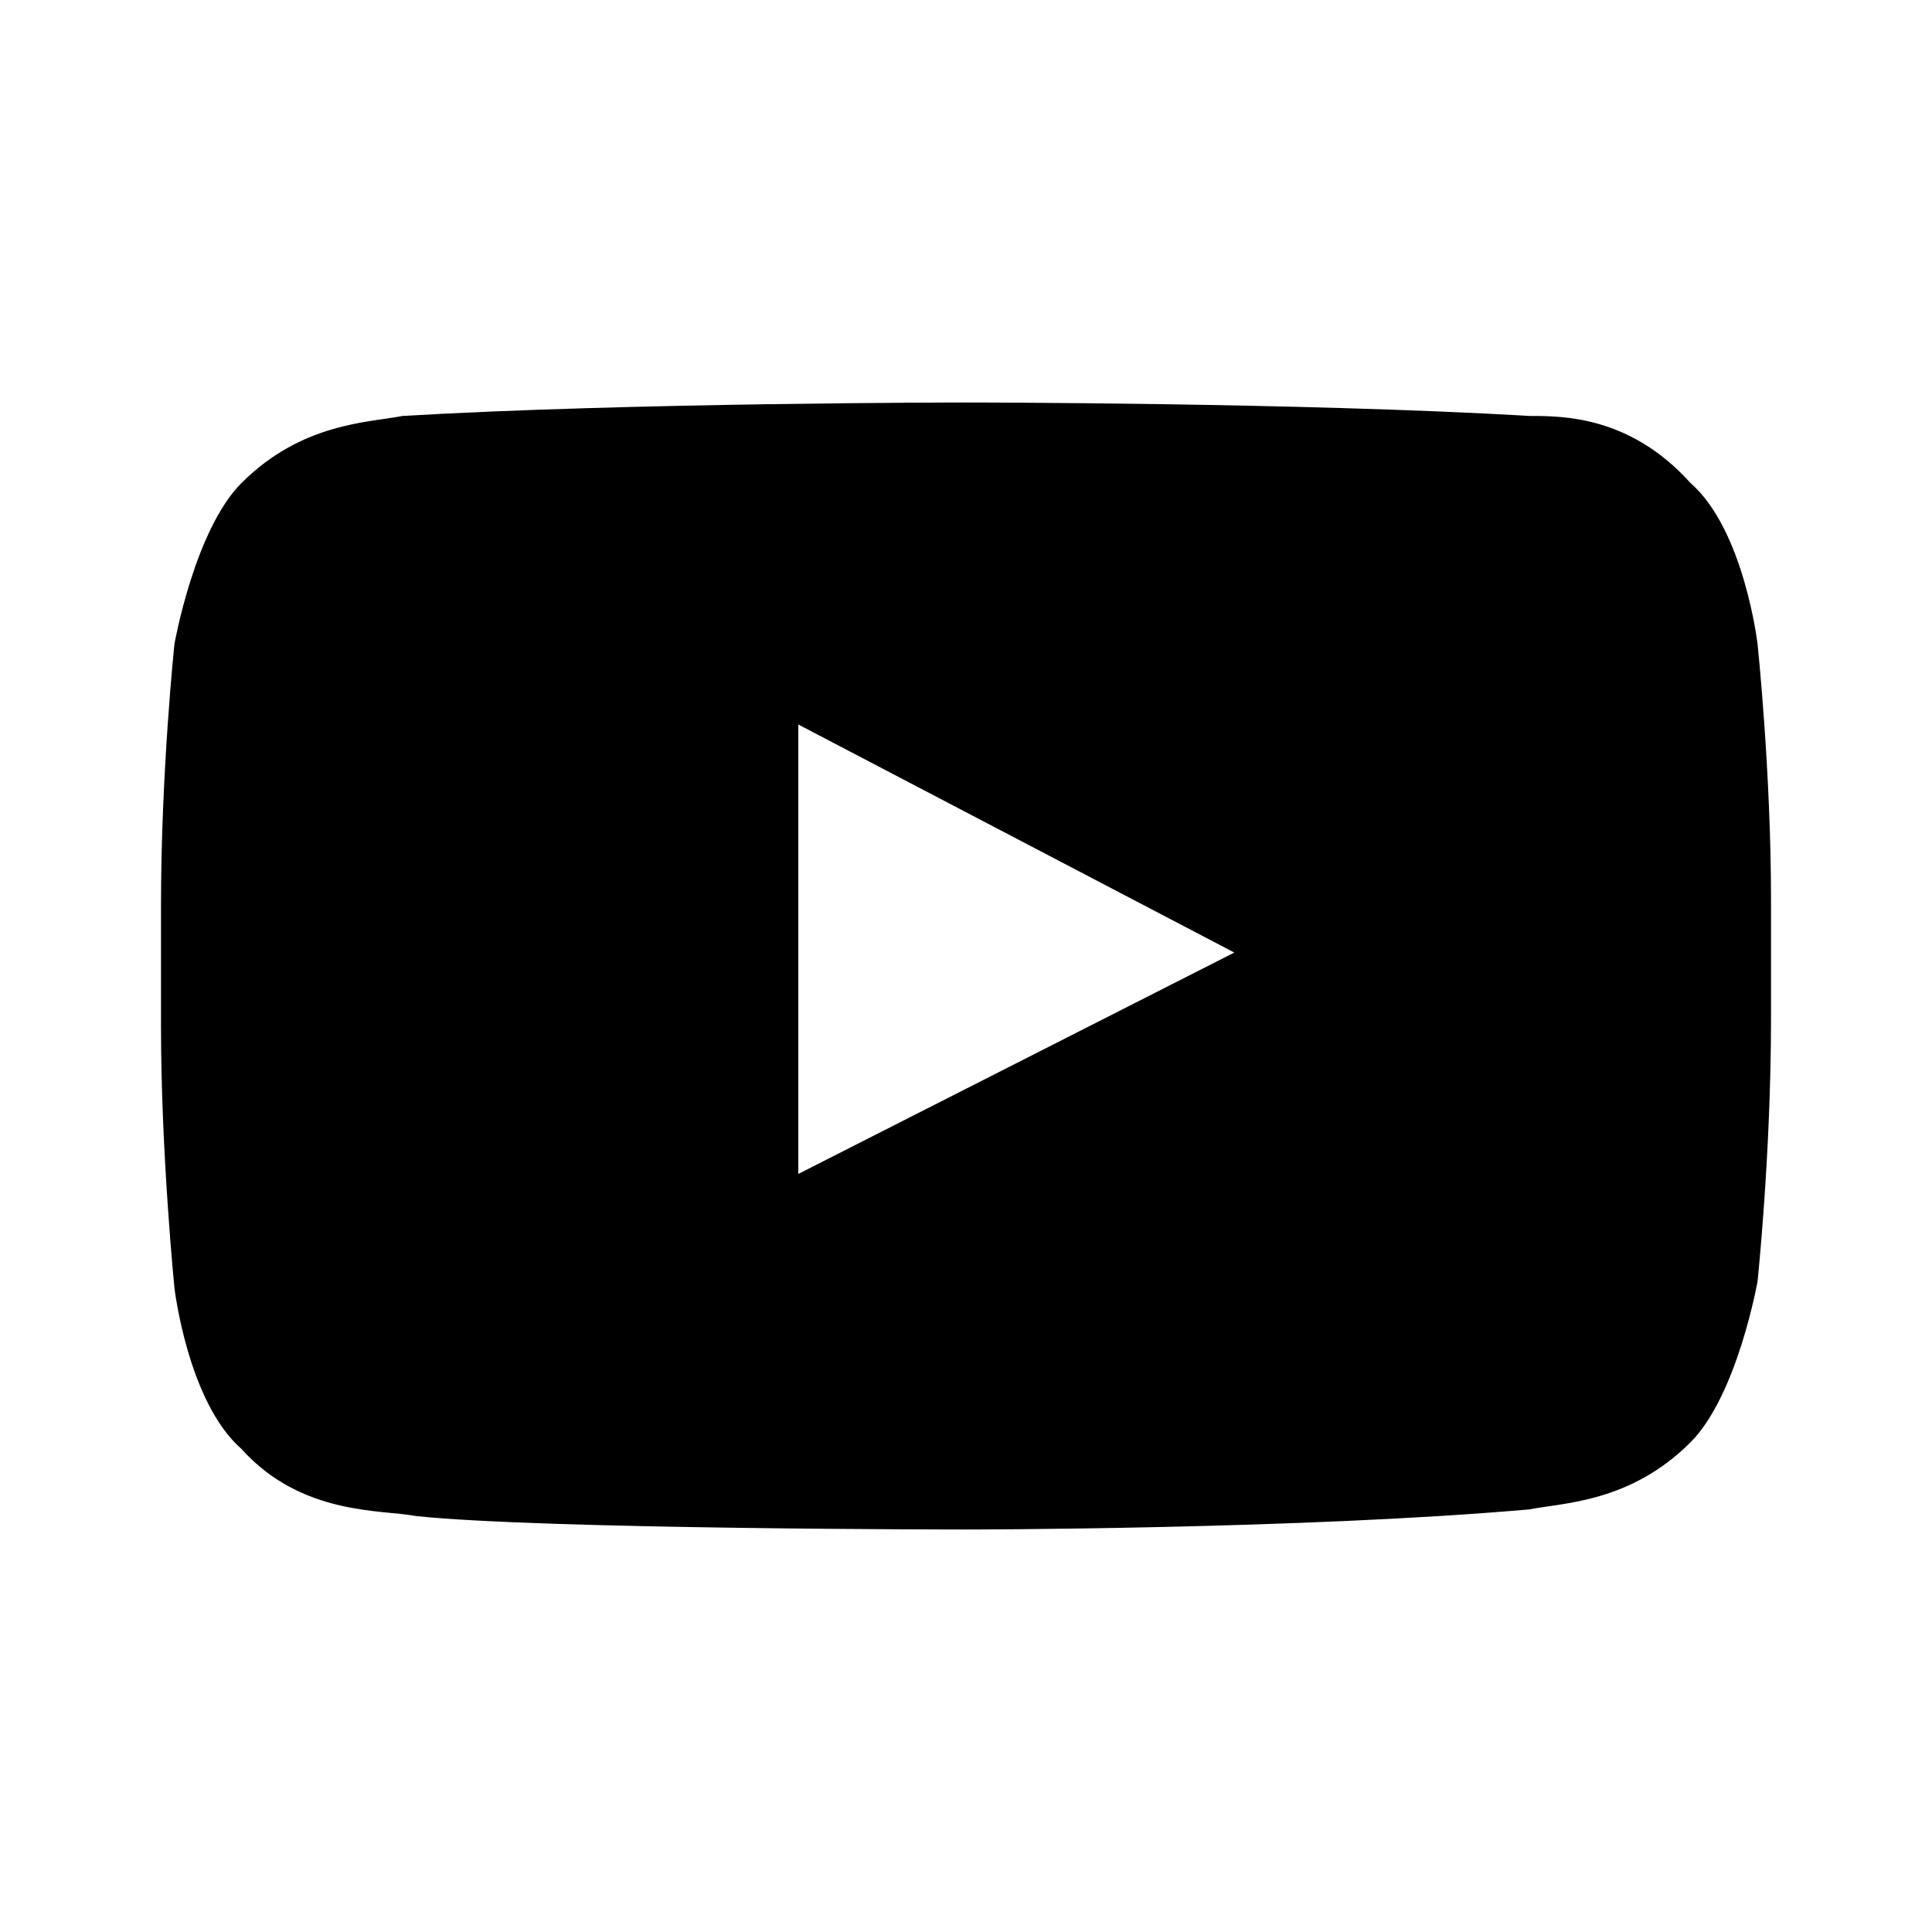
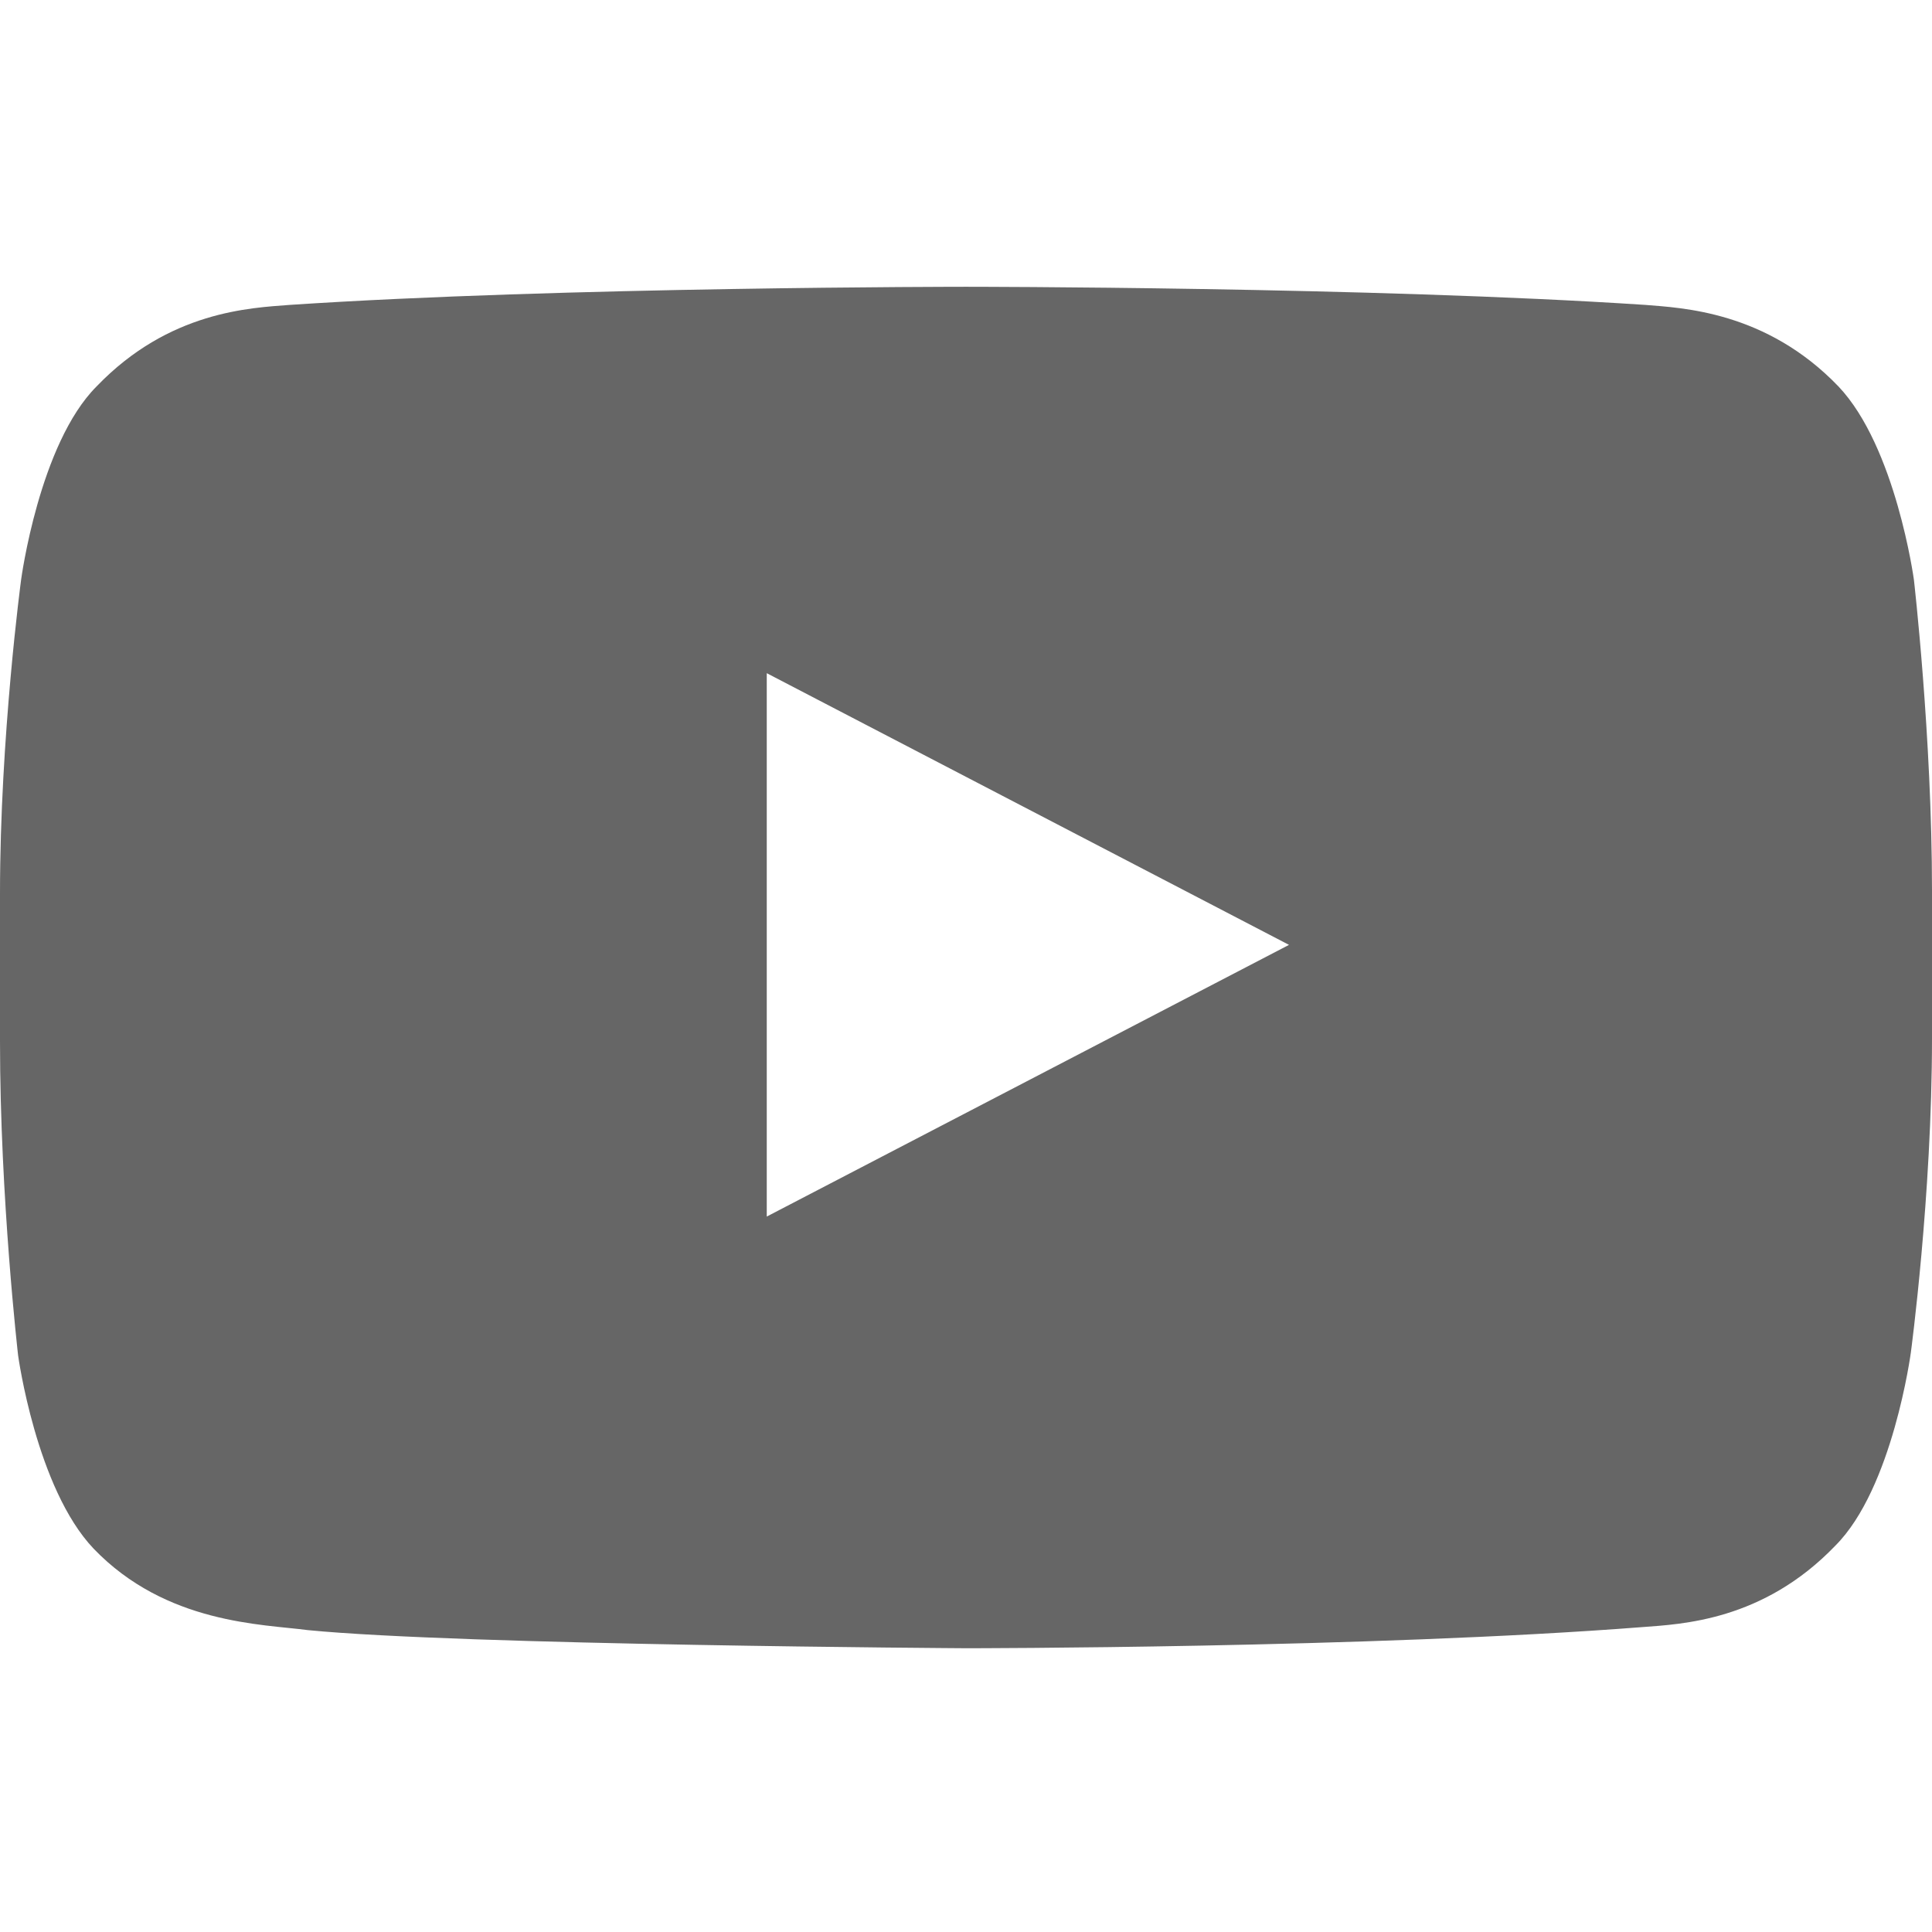
- <svg xmlns="http://www.w3.org/2000/svg" width="24" height="24" viewBox="0 0 24 24">
-   <g fill="none" fill-rule="evenodd">
-     <path d="M2 2h20v20H2z" />
-     <path d="M21.833 8S21.667 6.583 21 6c-.75-.833-1.583-.833-2-.833C16.167 5 12 5 12 5s-4.167 0-7 .167C4.583 5.25 3.75 5.25 3 6c-.583.583-.833 2-.833 2S2 9.583 2 11.25v1.5c0 1.583.167 3.25.167 3.25s.166 1.417.833 2c.75.833 1.75.75 2.167.833C6.75 19 12 19 12 19s4.167 0 7-.25c.417-.083 1.25-.083 2-.833.583-.584.833-2 .833-2s.167-1.584.167-3.25v-1.5C22 9.583 21.833 8 21.833 8ZM9.917 14.583V9l5.416 2.833-5.416 2.75Z" fill="currentColor" fill-rule="nonzero" />
-   </g>
+ <svg xmlns="http://www.w3.org/2000/svg" width="16" height="16" viewBox="0 0 16 16" fill="#666">
+   <path d="M15.85 4.8s-.15-1.1-.625-1.6c-.6-.625-1.3-.65-1.6-.675C11.35 2.375 8 2.375 8 2.375s-3.35 0-5.6.15c-.325.025-1 .05-1.6.675-.475.475-.625 1.6-.625 1.6S0 6.1 0 7.4v1.225c0 1.3.15 2.6.15 2.6s.15 1.1.625 1.6c.6.625 1.4.625 1.775.675 1.275.125 5.45.15 5.45.15s3.35 0 5.6-.175c.325-.025 1-.05 1.6-.675.475-.475.625-1.6.625-1.6S16 9.9 16 8.6V7.375C16 6.1 15.85 4.8 15.85 4.8m-9.5 5.275v-4.5l4.325 2.25z" />
</svg>
